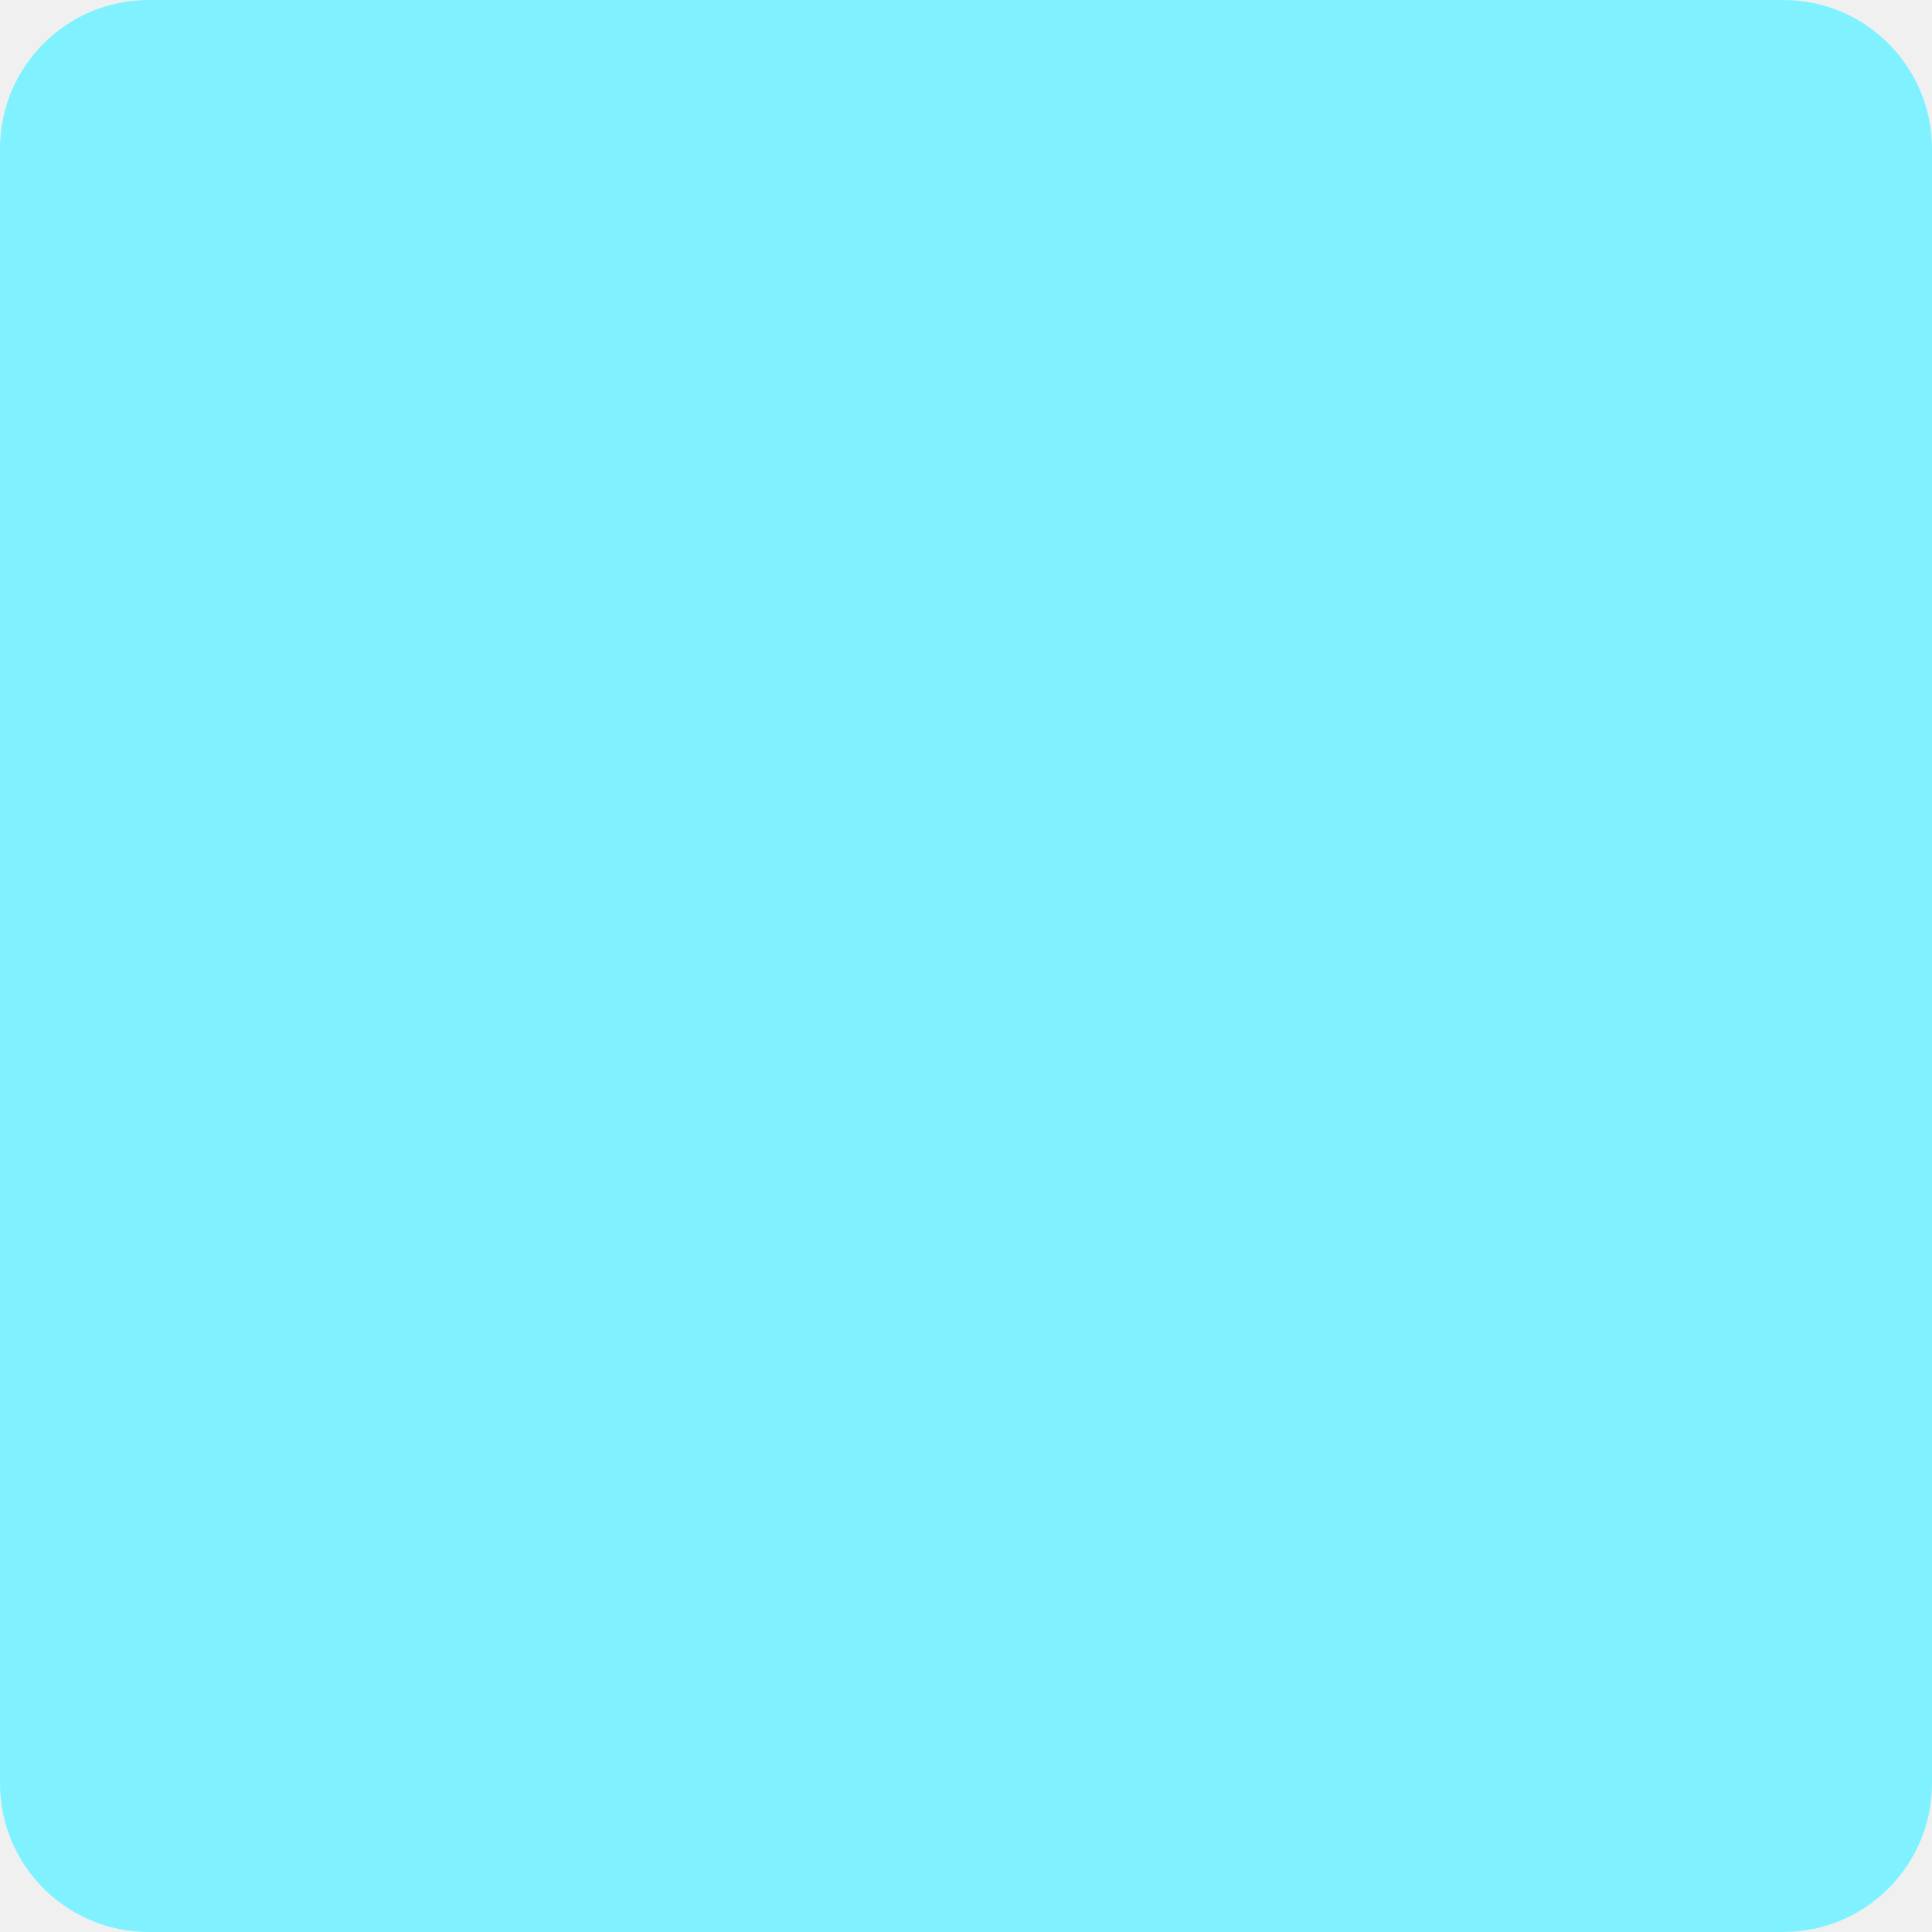
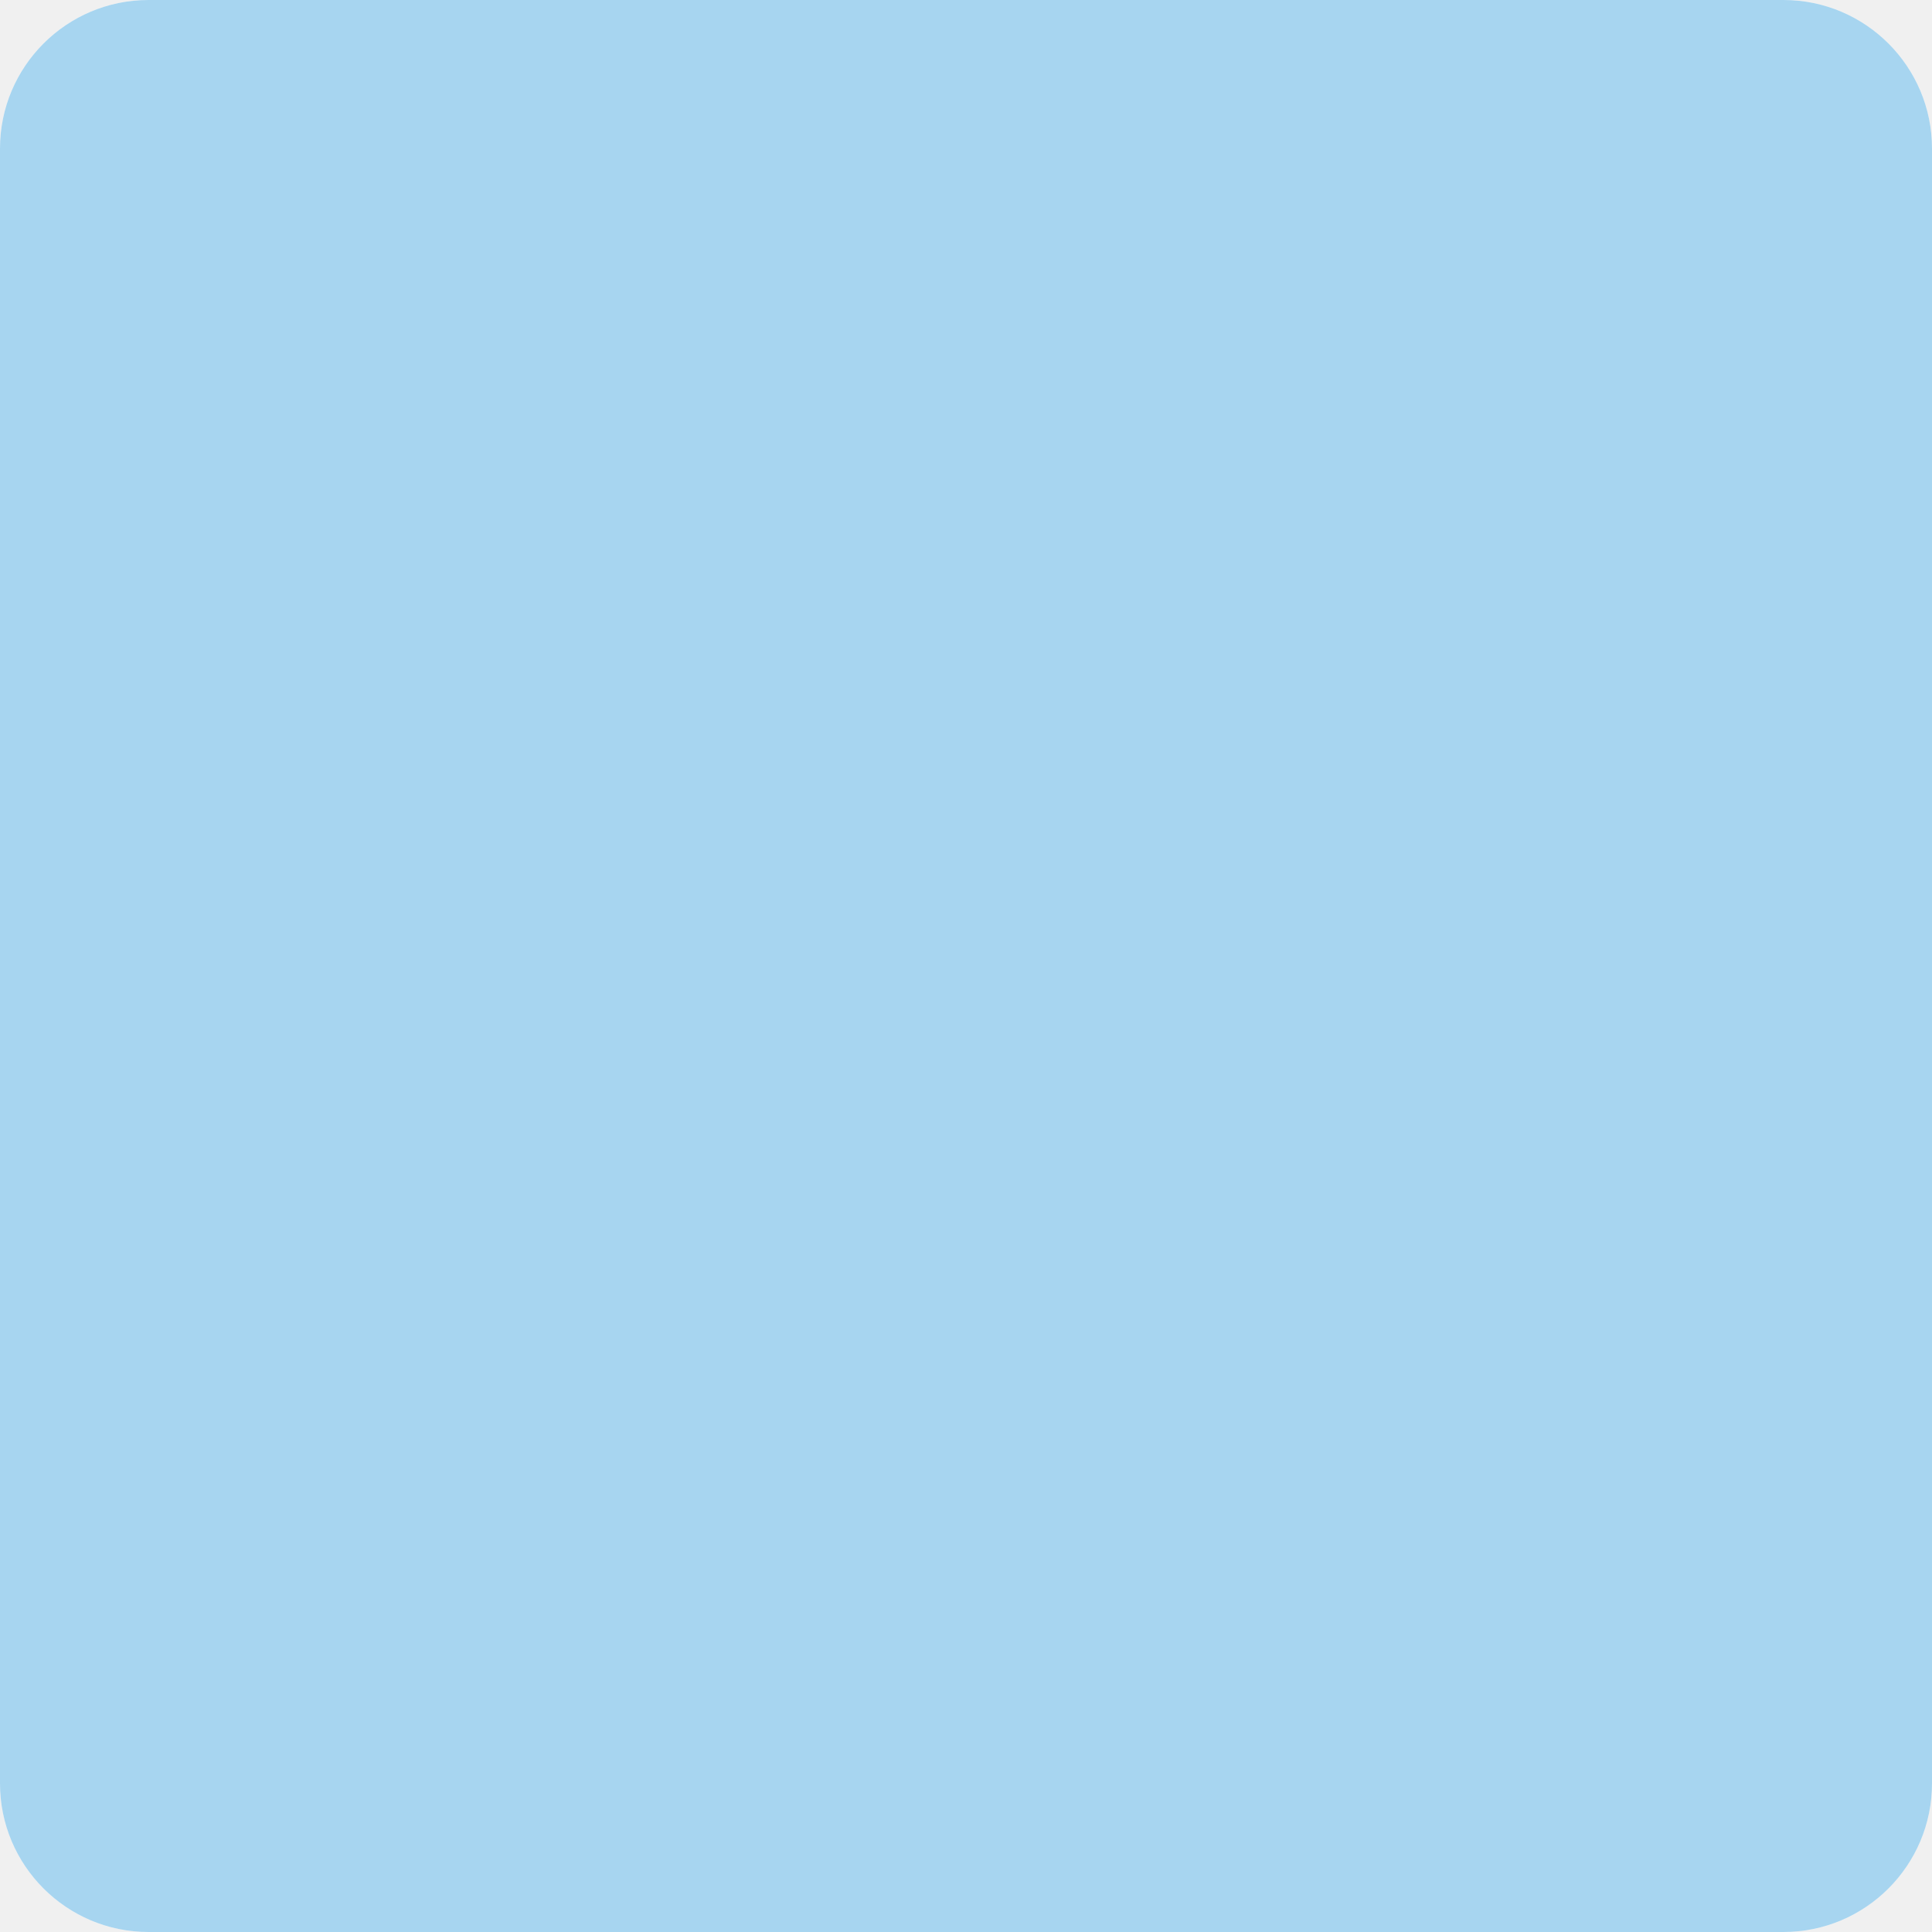
<svg xmlns="http://www.w3.org/2000/svg" width="104" height="104" viewBox="0 0 104 104" fill="none">
  <g clip-path="url(#clip0_6045_431)">
    <path d="M96 0H8C3.582 0 0 3.582 0 8V96C0 100.418 3.582 104 8 104H96C100.418 104 104 100.418 104 96V8C104 3.582 100.418 0 96 0Z" fill="#f5f7fa" />
-     <path d="M96 0H8C3.582 0 0 3.582 0 8V96C0 100.418 3.582 104 8 104H96C100.418 104 104 100.418 104 96V8C104 3.582 100.418 0 96 0Z" fill="#80f2ff" />
+     <path d="M96 0H8C3.582 0 0 3.582 0 8V96C0 100.418 3.582 104 8 104H96C100.418 104 104 100.418 104 96V8C104 3.582 100.418 0 96 0Z" fill="#A7D5F0" />
  </g>
  <defs>
    <clipPath id="clip0_6045_431">
      <rect width="104" height="104" fill="white" />
    </clipPath>
  </defs>
</svg>
